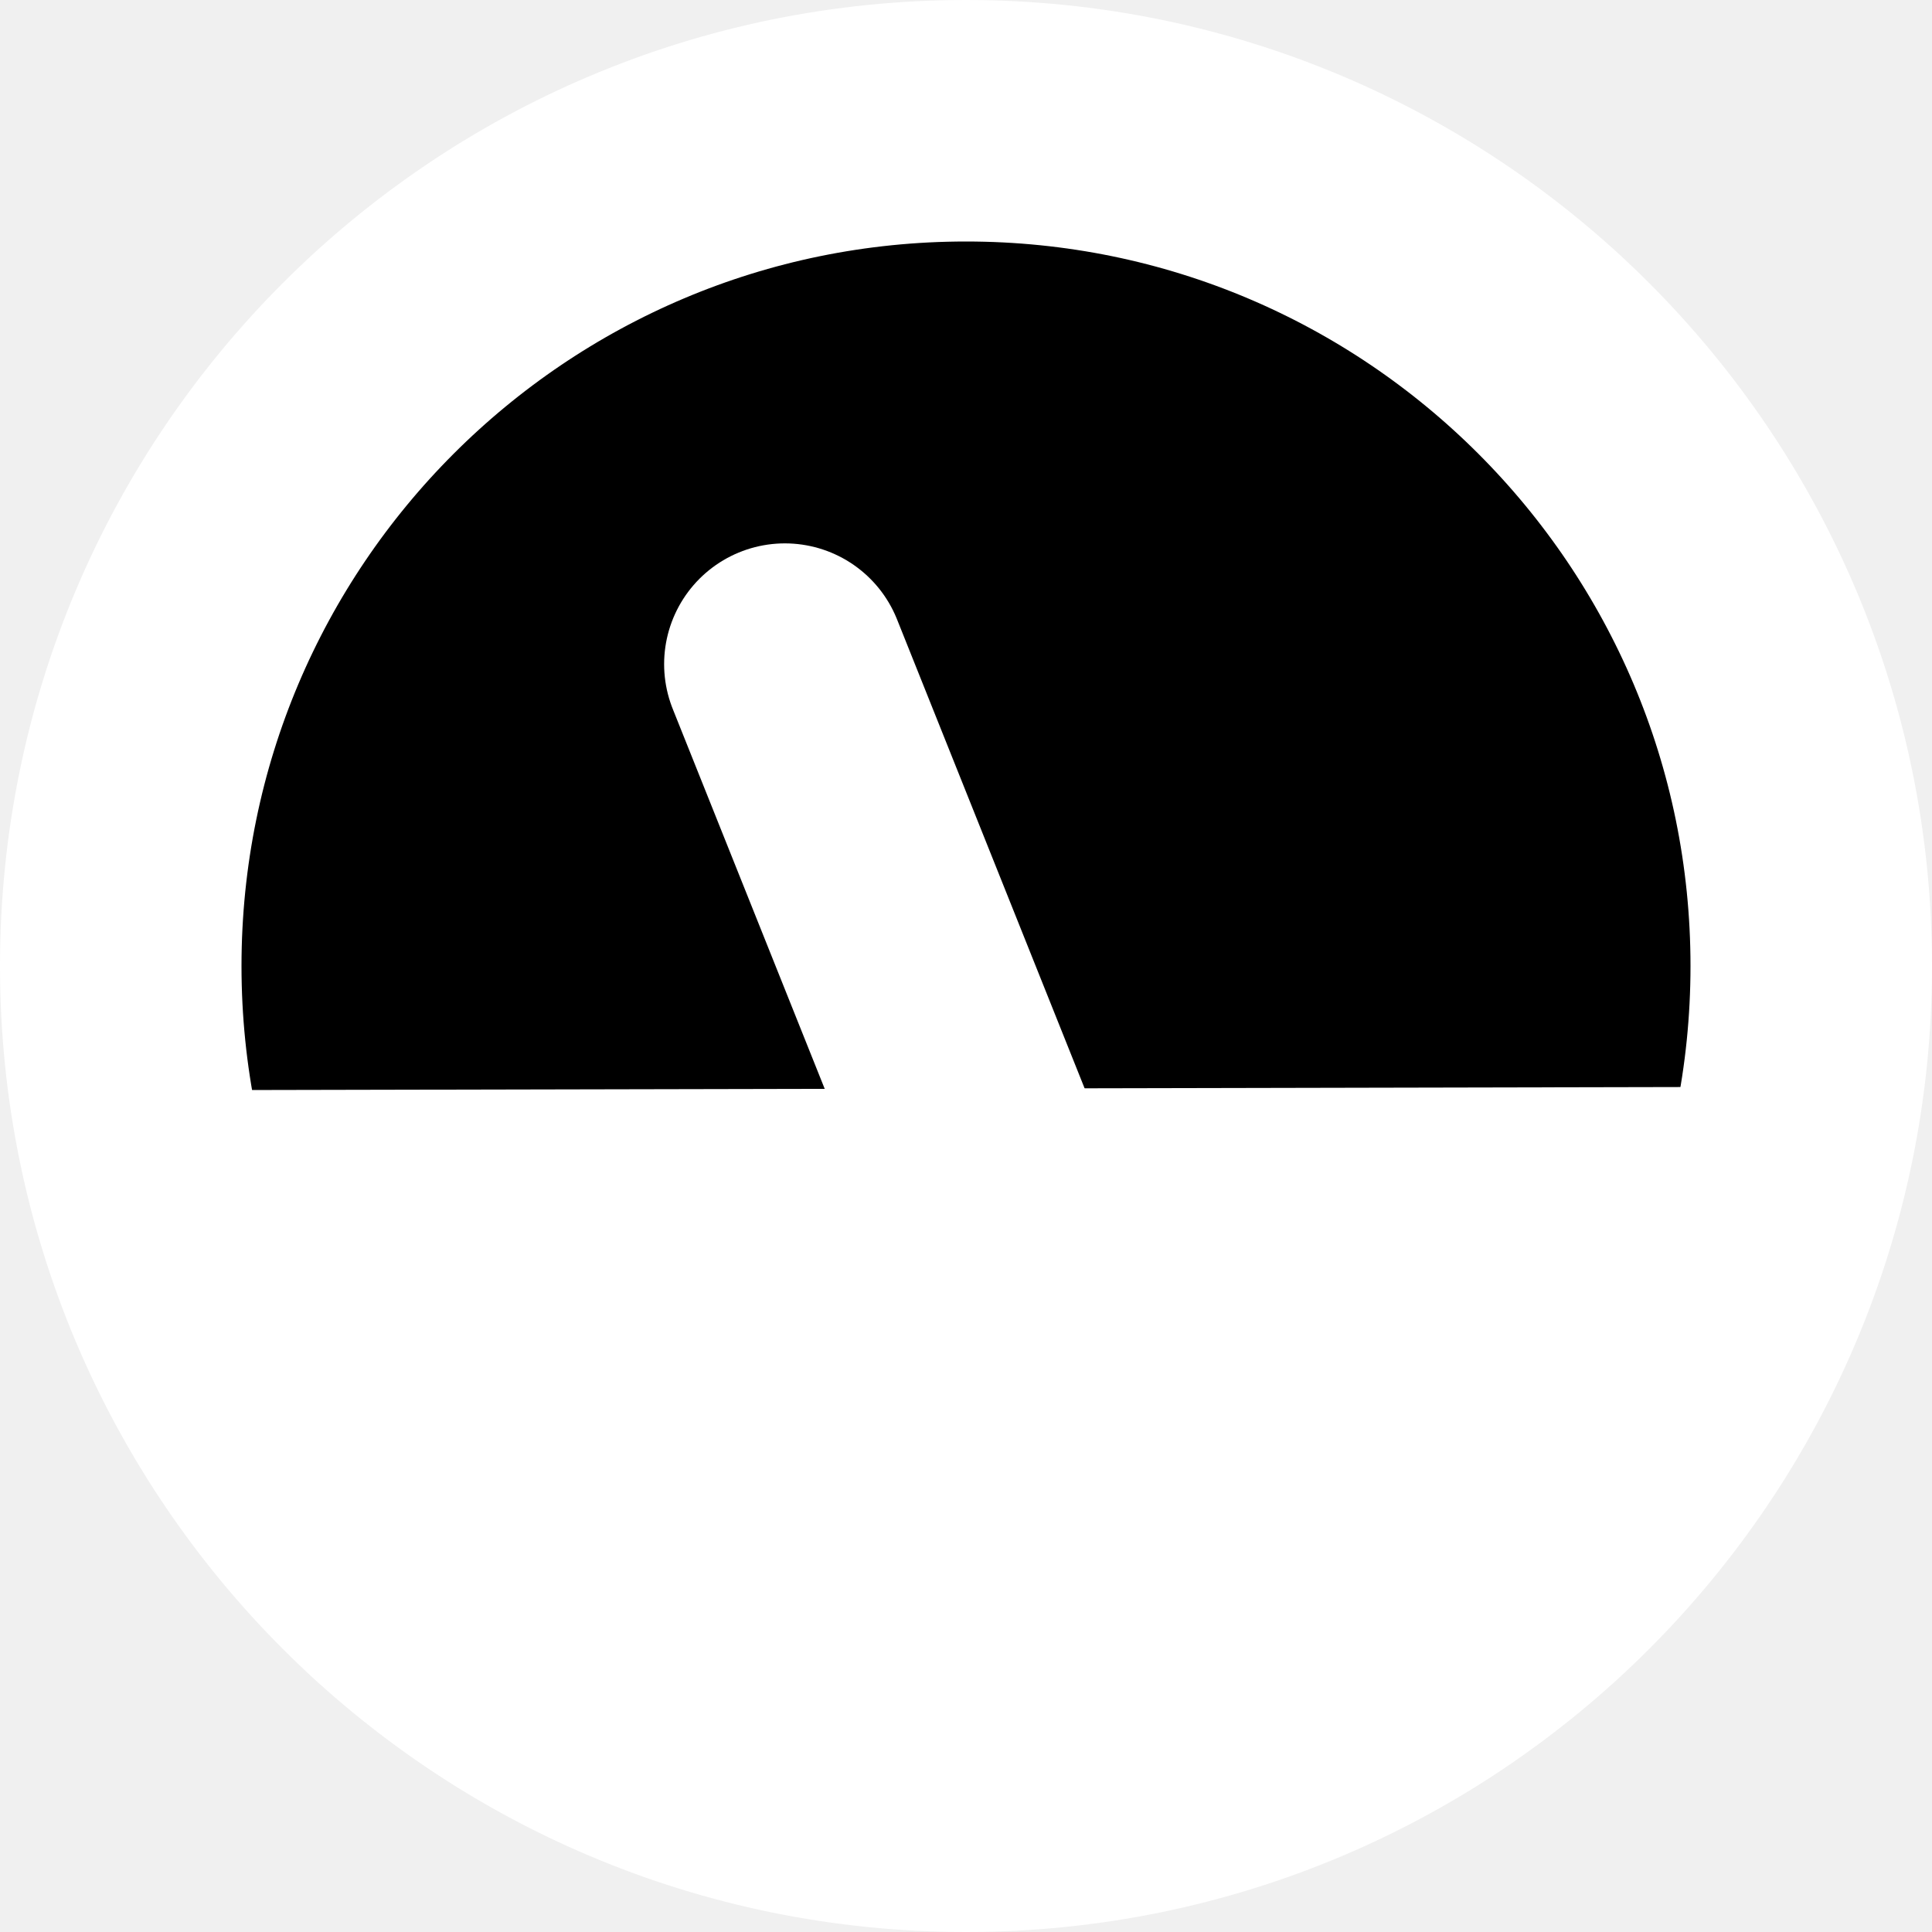
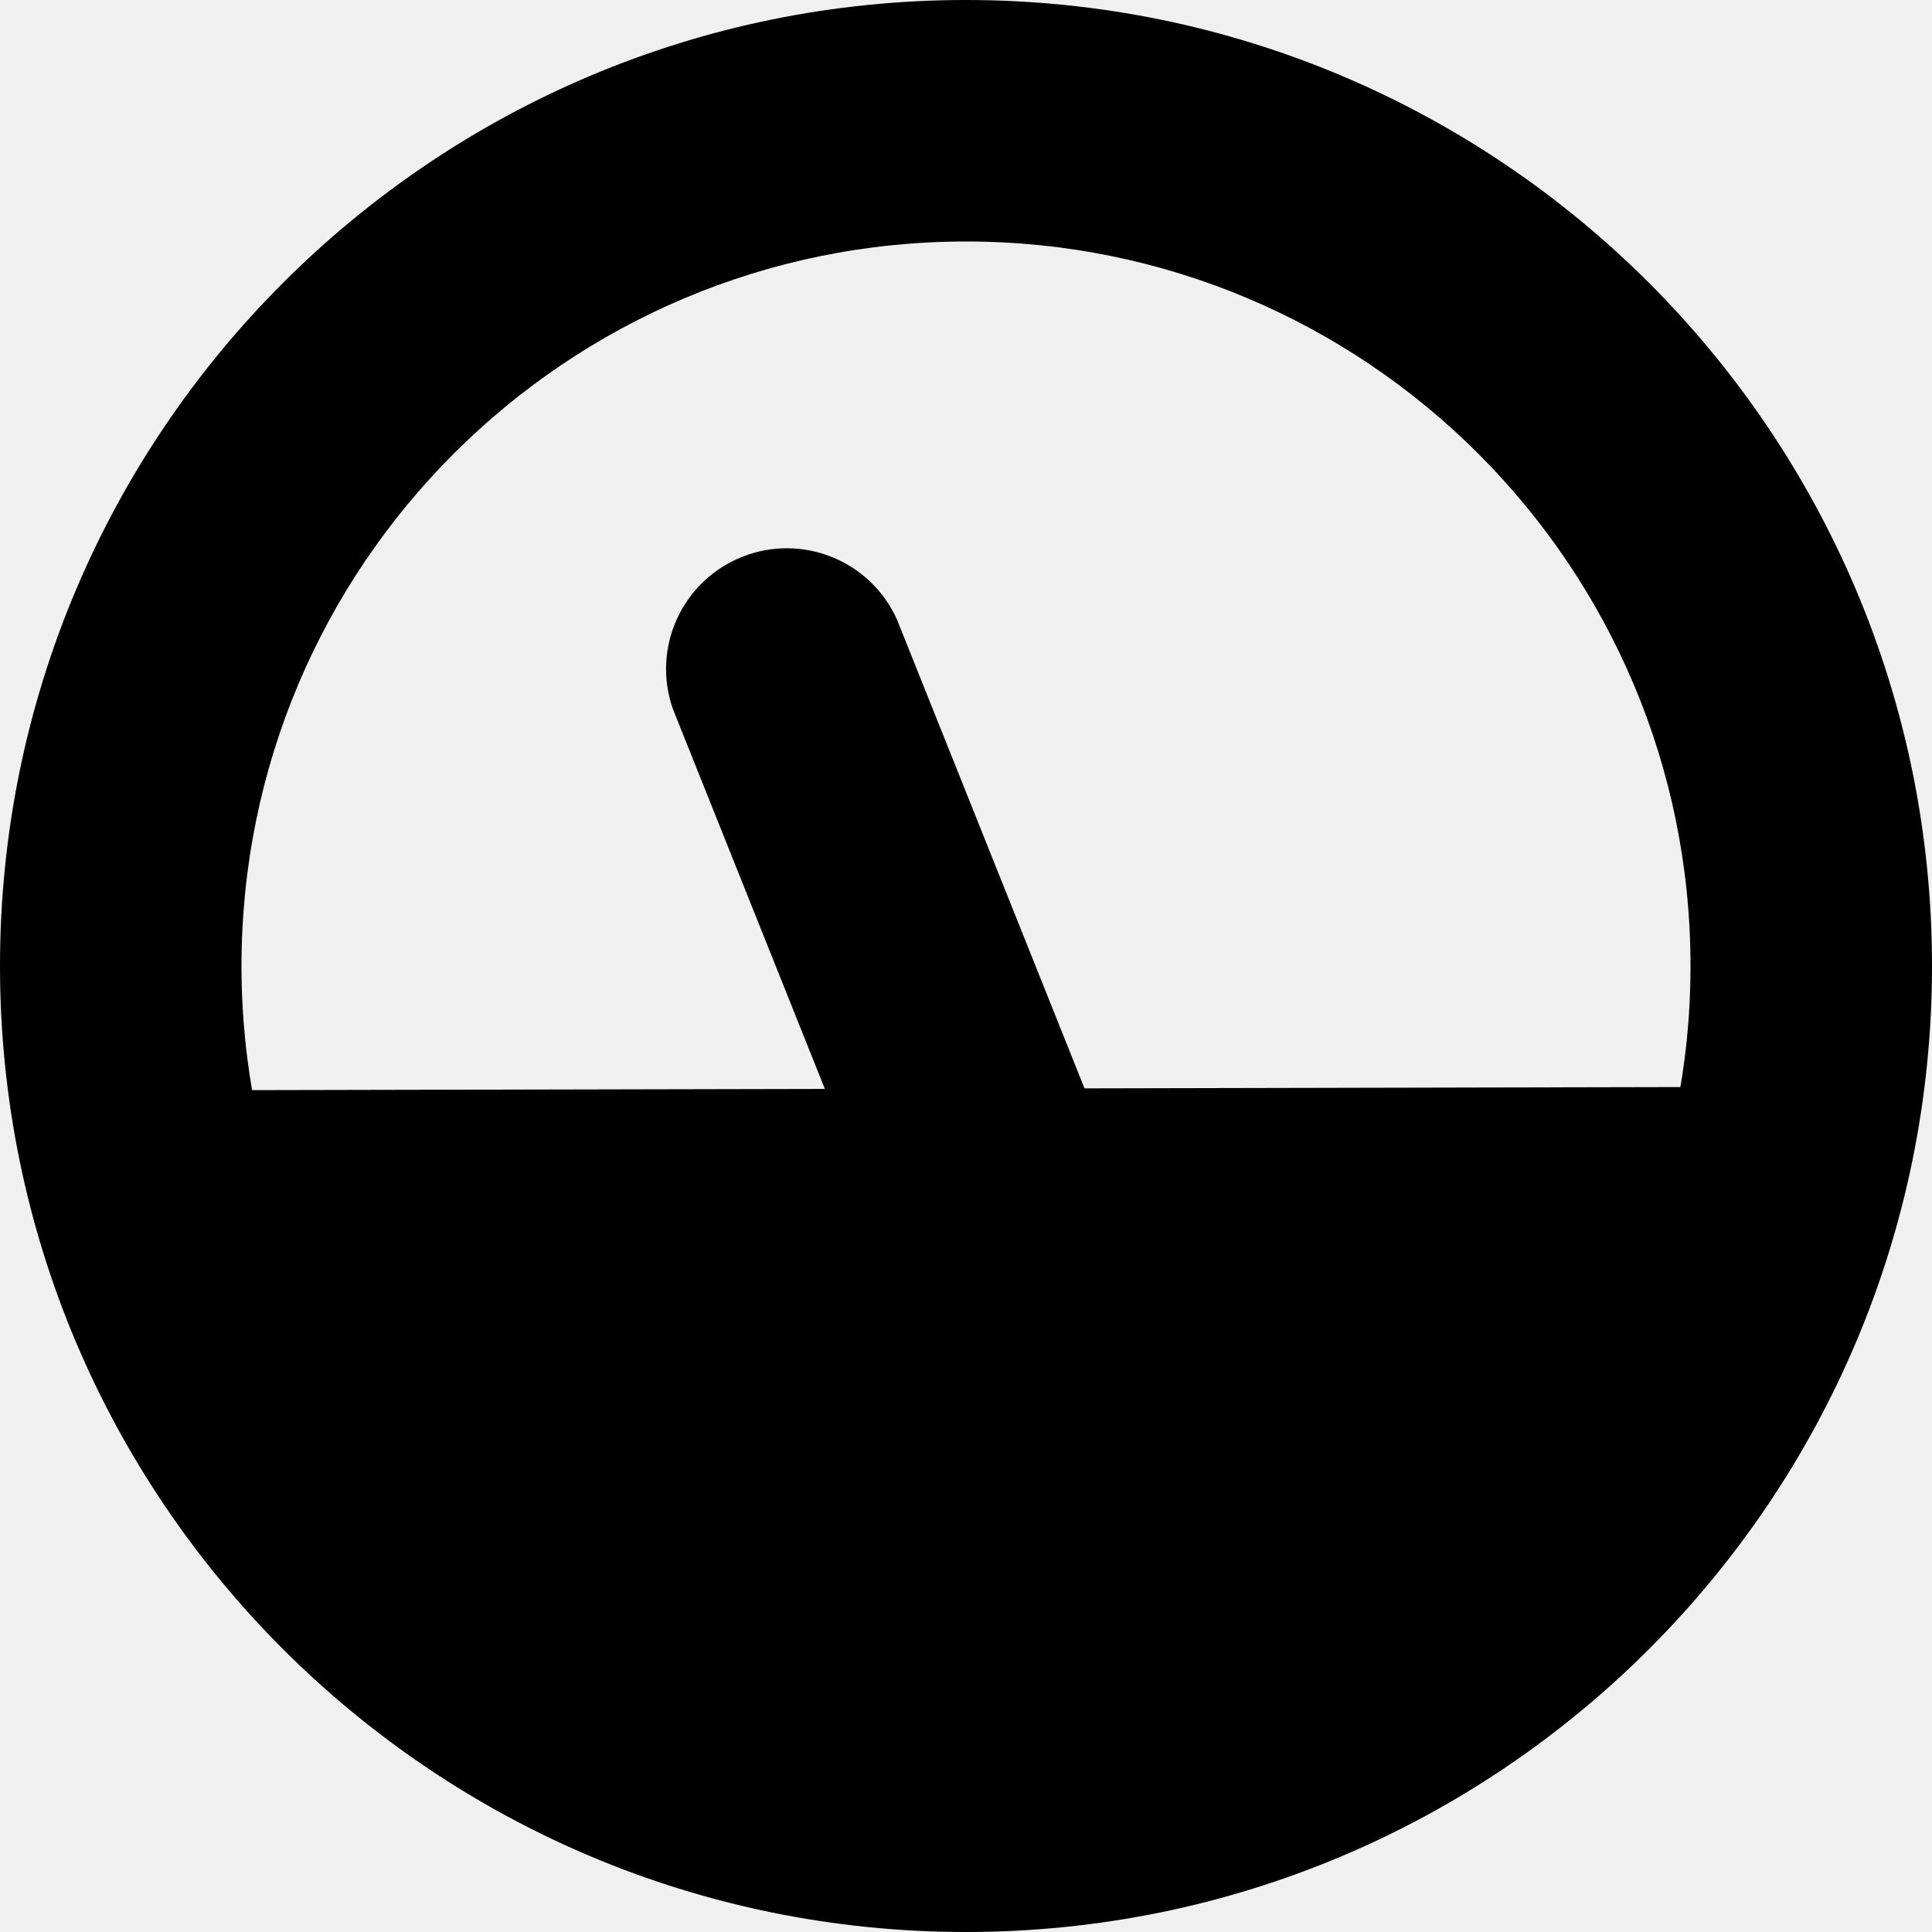
<svg xmlns="http://www.w3.org/2000/svg" width="16" height="16" viewBox="0 0 16 16">
-   <g fill-rule="evenodd" transform="translate(-1 -1)">
-     <circle cx="9" cy="9" r="7" stroke="#FFF" stroke-width="2" />
-     <path fill="#FFF" d="M2.184 10.029l1.771 3.757 3.9 2.238 3.357-.054 2.197-1.786 2.562-3.192.098-.992z" />
-     <path stroke="#FFF" stroke-linecap="round" stroke-linejoin="round" stroke-width="2" d="M7.5 6.5l2 5" />
+   <g fill-rule="evenodd">
+     <path fill-rule="nonzero" d="M8 14A6 6 0 1 0 8 2a6 6 0 0 0 0 12zm0 2A8 8 0 1 1 8 0a8 8 0 0 1 0 16z" />
+     <path d="M1.184 9.03l1.77 3.756 3.9 2.238 3.358-.054 2.197-1.786 2.56-3.192.1-.992z" />
+     <path fill-rule="nonzero" d="M5.572 5.87l2 5a1 1 0 0 0 1.856-.74l-2-5a1 1 0 0 0-1.856.74z" />
  </g>
</svg>
